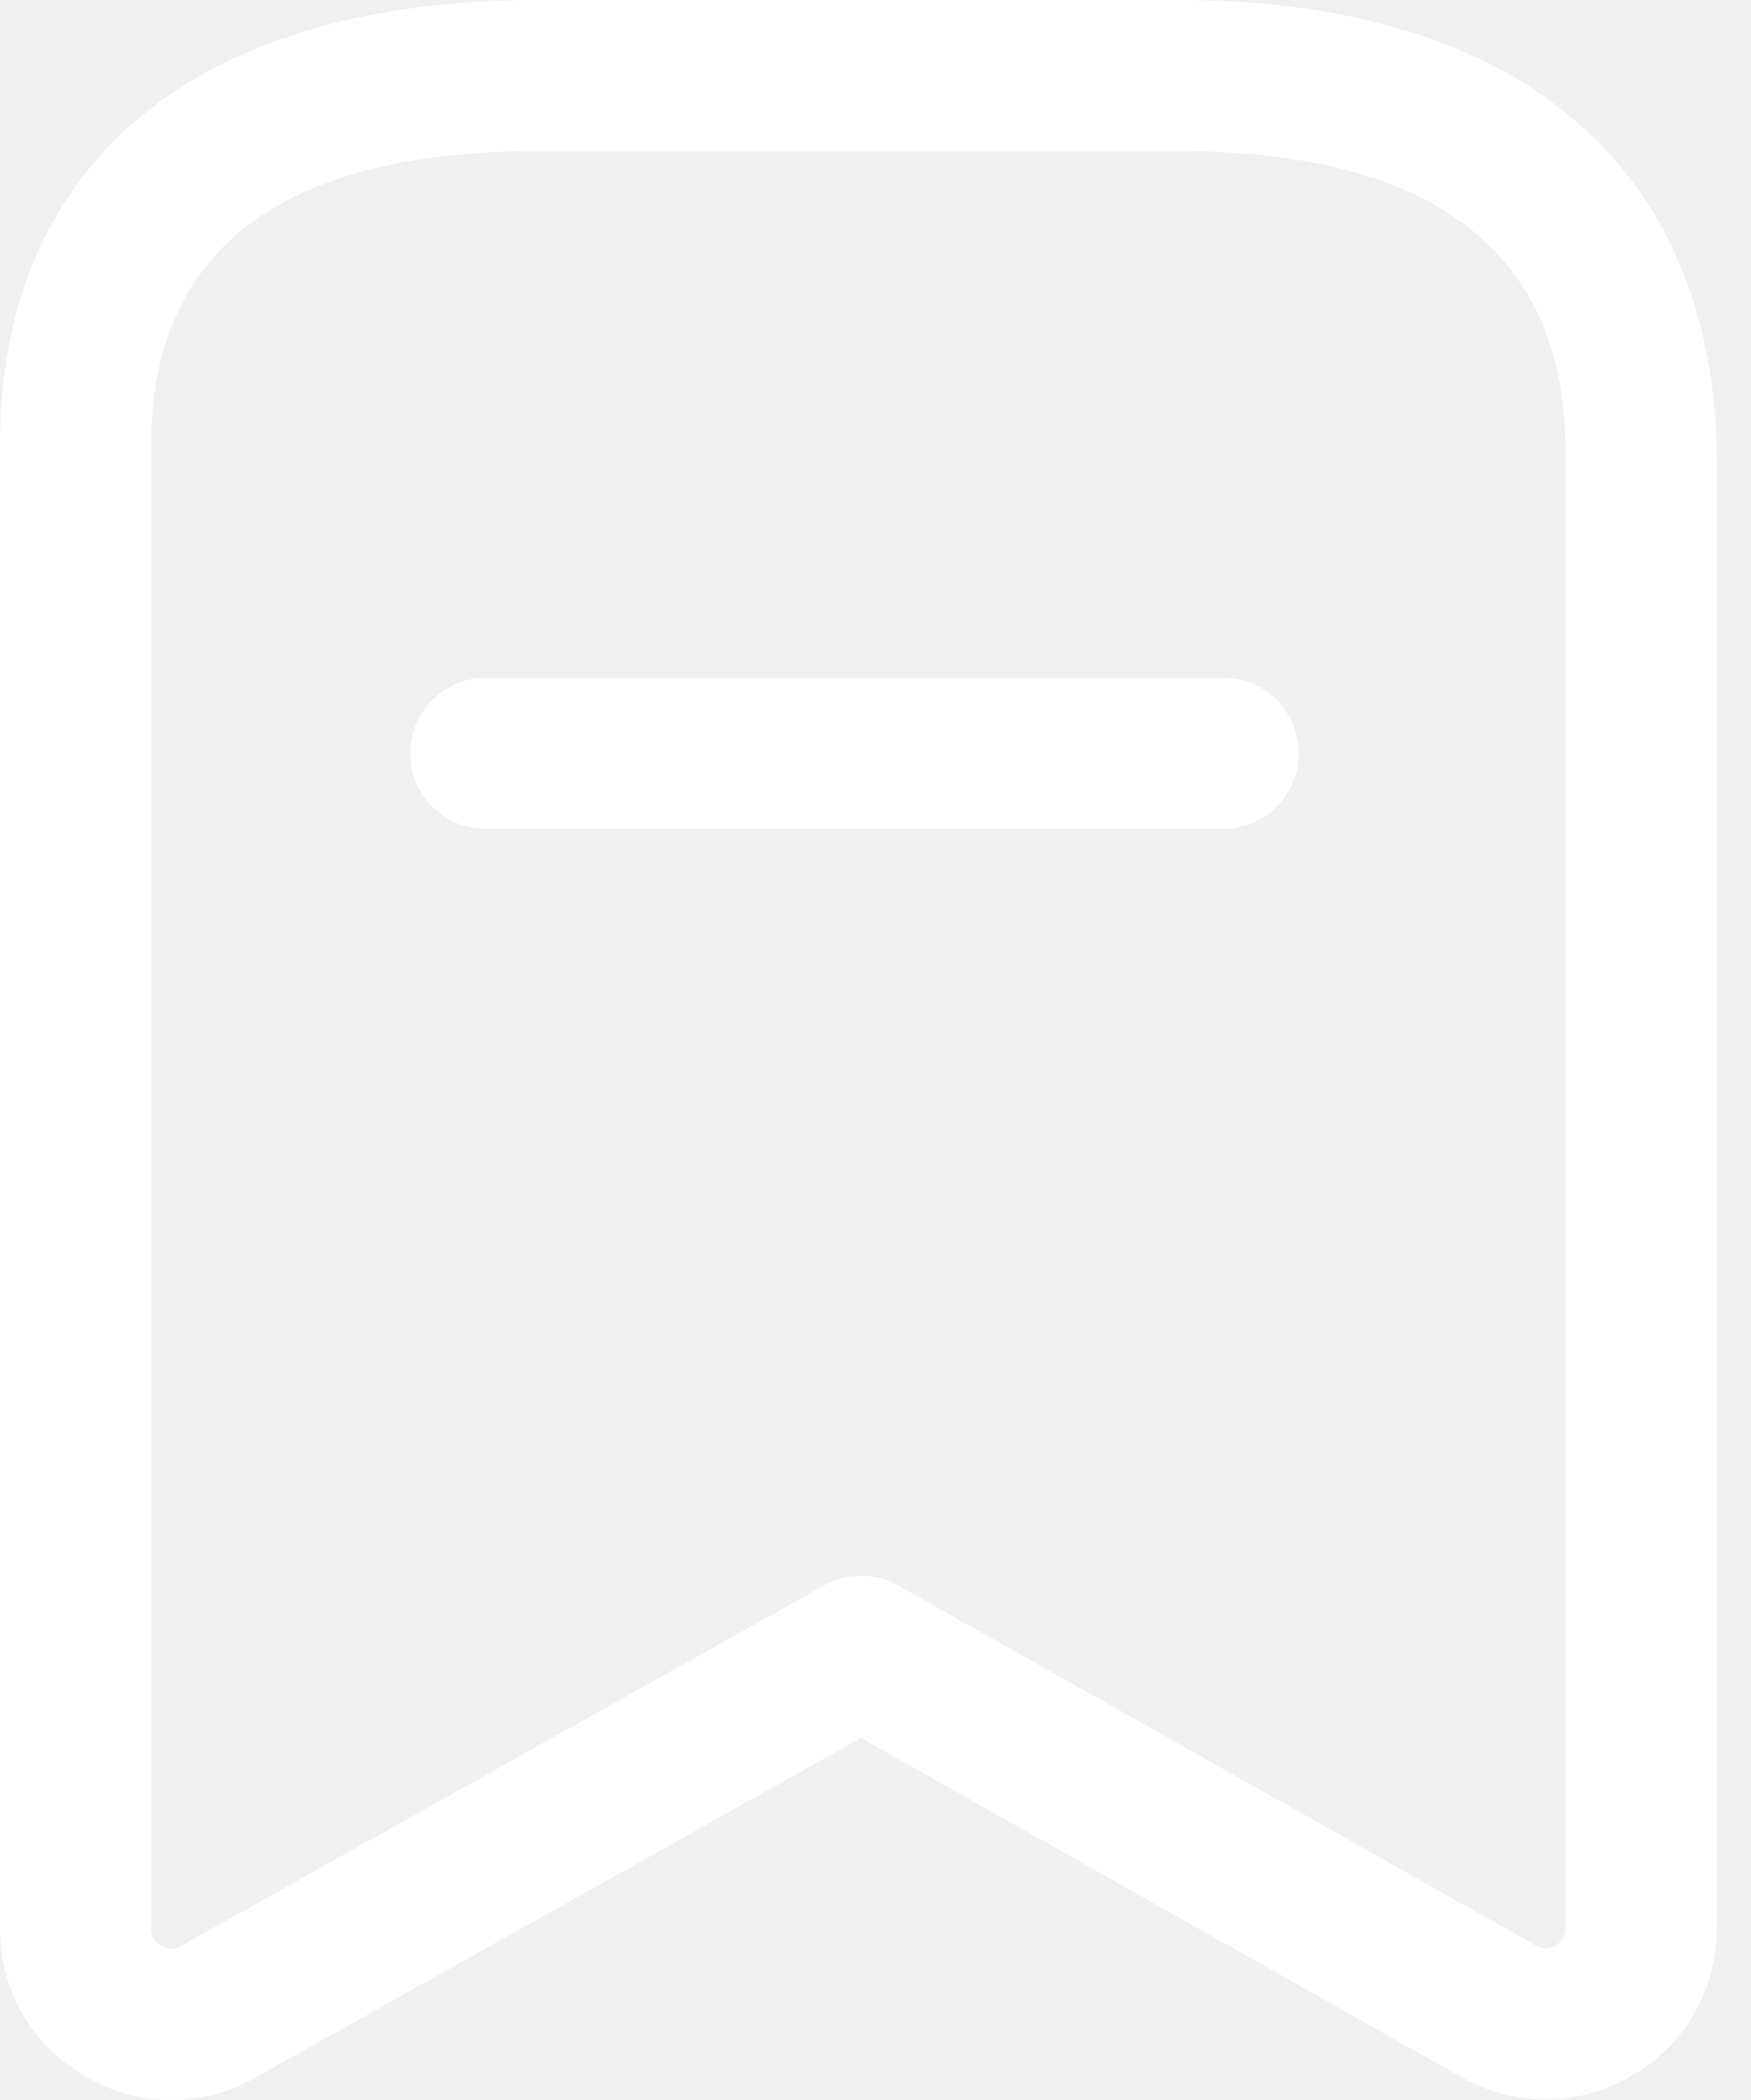
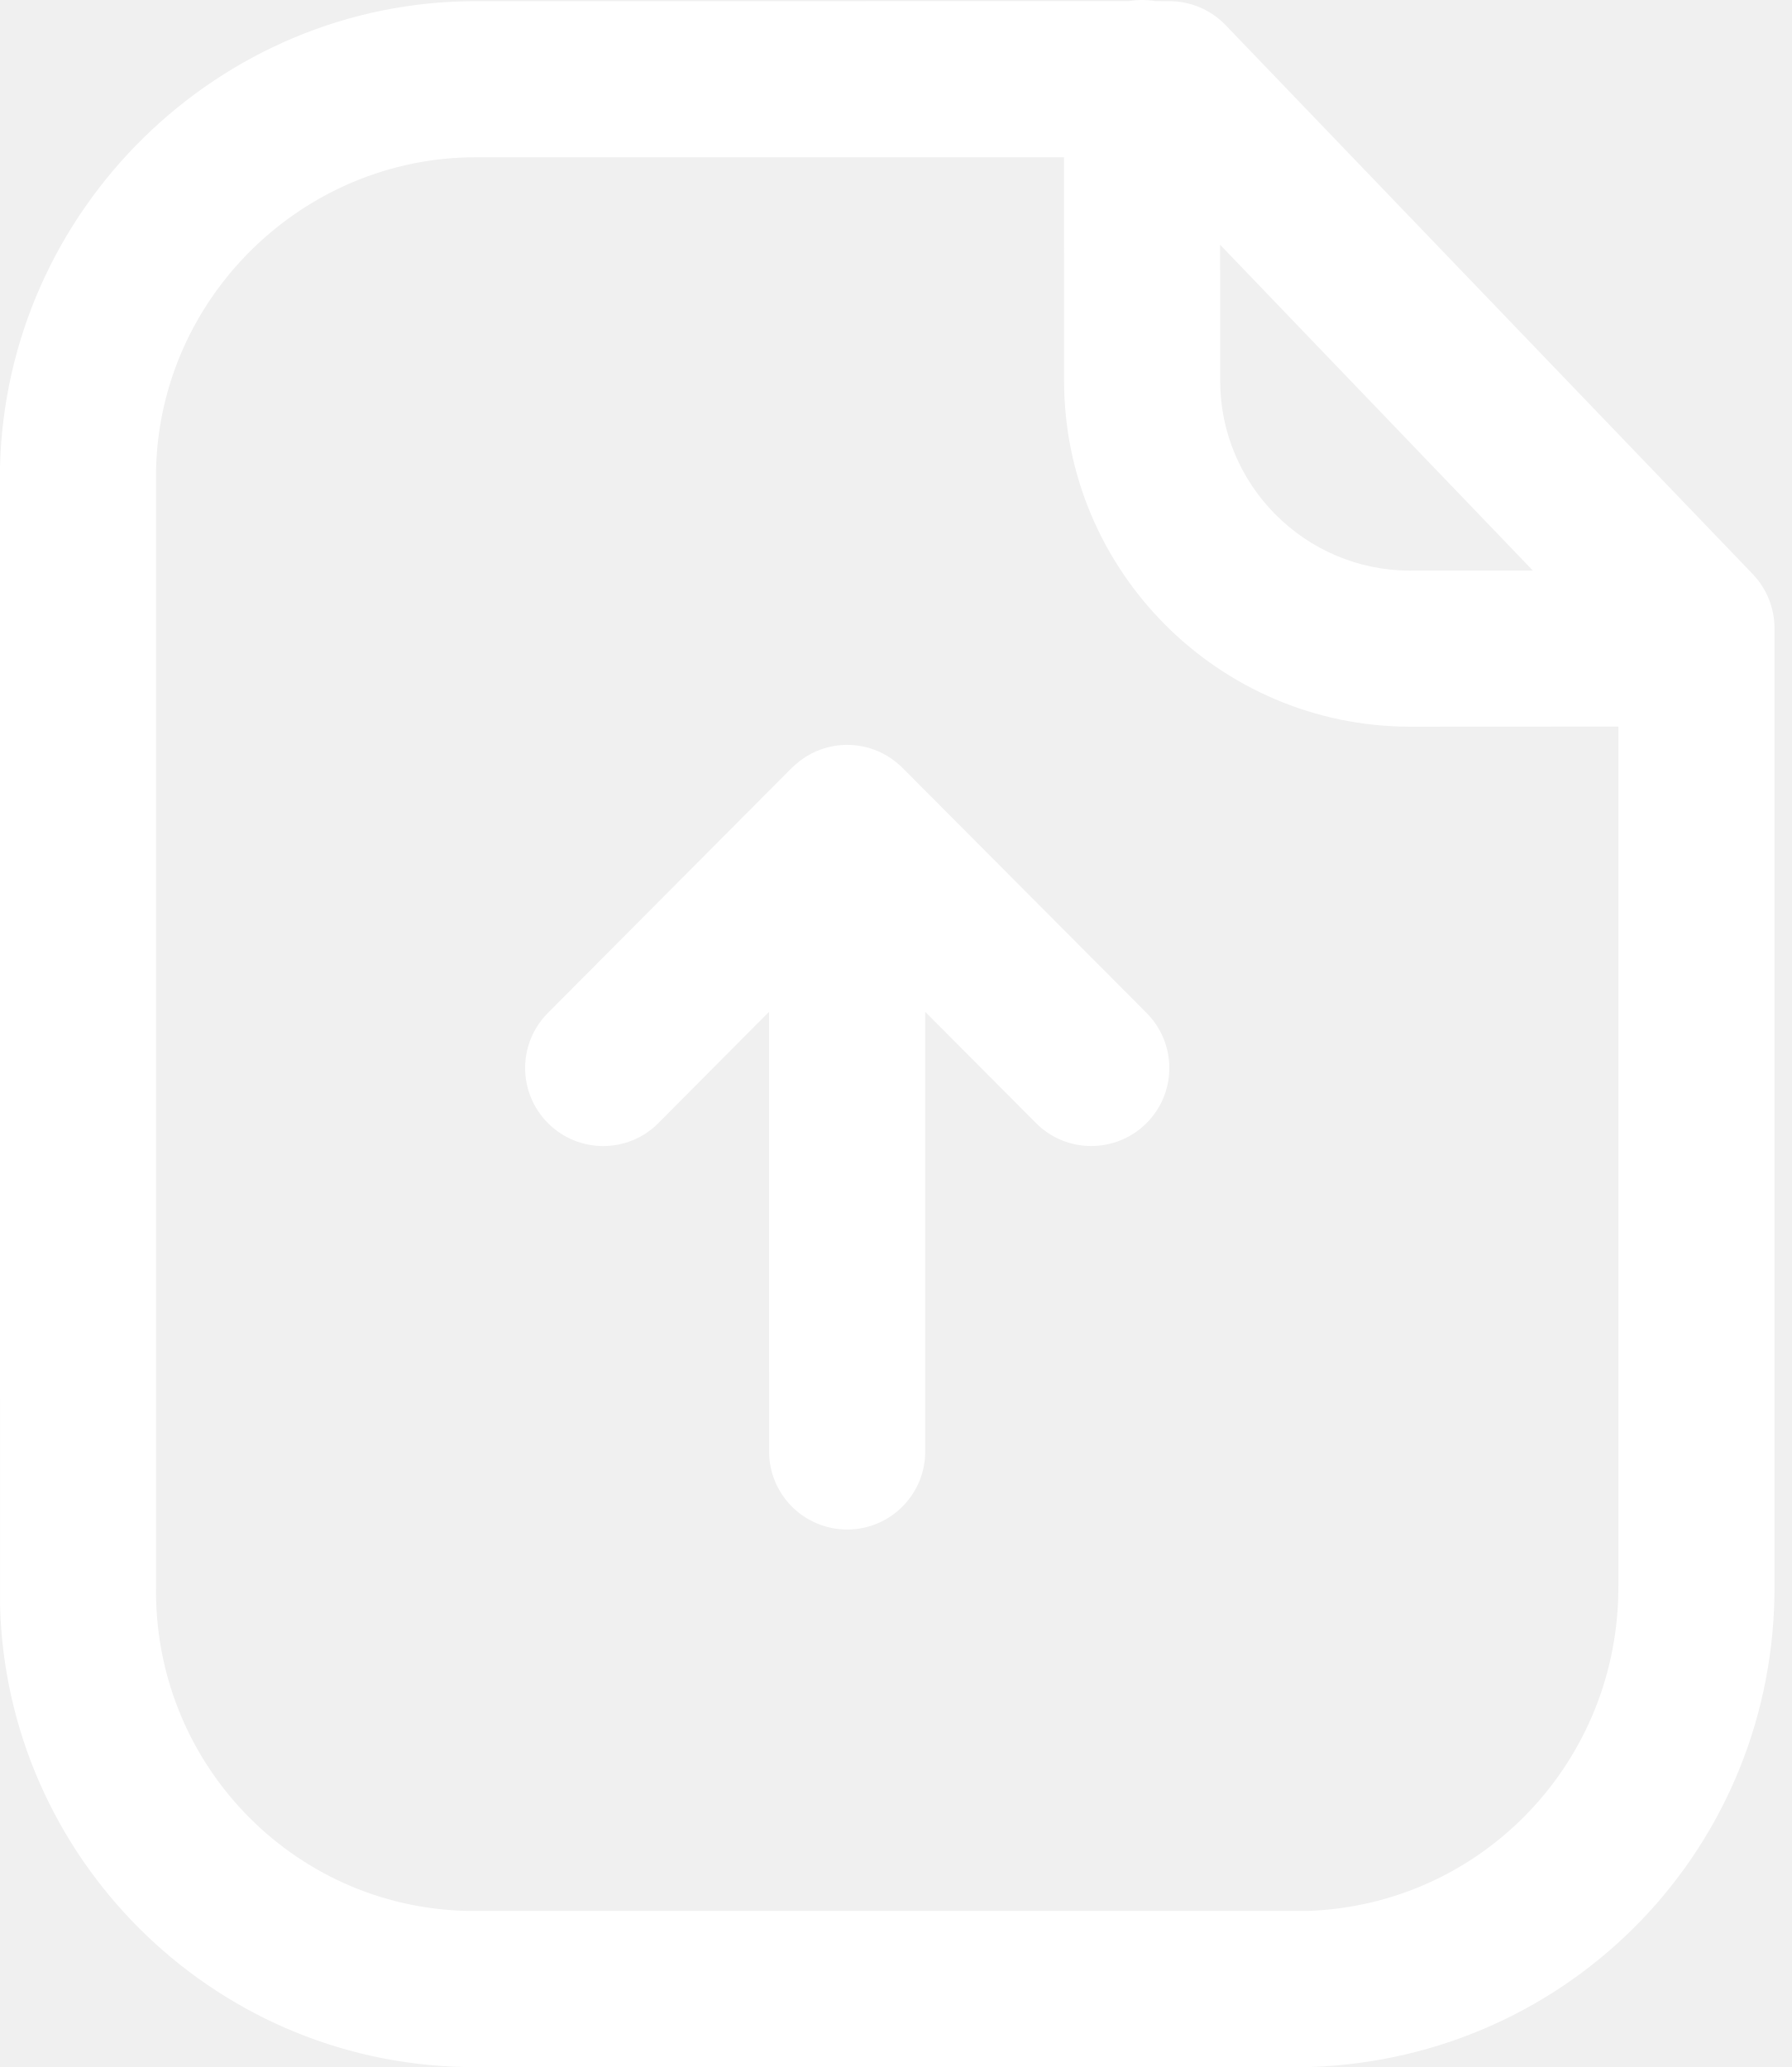
- <svg xmlns="http://www.w3.org/2000/svg" width="50" height="60" viewBox="0 0 50 60" fill="none">
-   <path fill-rule="evenodd" clip-rule="evenodd" d="M33.677 0C43.439 0 49.04 4.832 49.04 13.251V55.087C49.04 56.843 48.136 58.423 46.617 59.306C45.103 60.193 43.278 60.21 41.747 59.347L24.593 49.656L7.281 59.367C6.533 59.787 5.713 60 4.89 60C4.041 60 3.192 59.773 2.42 59.318C0.904 58.434 -0 56.854 -0 55.102V12.724C-0 4.637 5.603 0 15.375 0H33.677ZM33.677 4.317H15.375C8.038 4.317 4.317 7.143 4.317 12.724V55.102C4.317 55.372 4.472 55.519 4.602 55.594C4.731 55.674 4.936 55.732 5.172 55.599L23.54 45.296C24.196 44.93 24.999 44.927 25.658 45.299L43.868 55.585C44.107 55.723 44.311 55.66 44.441 55.582C44.57 55.504 44.723 55.358 44.723 55.087L44.722 12.923C44.7 10.446 44.221 4.317 33.677 4.317ZM34.94 19.365C36.131 19.365 37.098 20.332 37.098 21.524C37.098 22.715 36.131 23.683 34.94 23.683H13.877C12.686 23.683 11.719 22.715 11.719 21.524C11.719 20.332 12.686 19.365 13.877 19.365H34.94Z" fill="white" />
+ <svg xmlns="http://www.w3.org/2000/svg" width="52" height="60" viewBox="0 0 52 60" fill="none">
+   <path fill-rule="evenodd" clip-rule="evenodd" d="M33.147 0C33.277 0 33.404 0.011 33.528 0.032L33.936 0.034C34.553 0.034 35.142 0.285 35.57 0.729L50.871 16.667C51.273 17.087 51.5 17.652 51.5 18.235V45.992C51.548 53.57 45.64 59.728 38.05 60H13.465C6.094 59.842 0.183 53.886 0.001 46.59L0 13.562C0.178 6.069 6.364 0.034 13.8 0.034L32.765 0.032C32.889 0.011 33.017 0 33.147 0ZM30.88 4.564L13.809 4.565C8.804 4.565 4.648 8.618 4.53 13.617V45.992C4.422 51.129 8.469 55.358 13.558 55.469H37.971C43.013 55.288 47.002 51.129 46.969 46.007L46.969 21.091L40.903 21.094C35.373 21.079 30.882 16.573 30.882 11.051L30.88 4.564ZM24.587 21.622C25.212 21.622 25.778 21.876 26.188 22.286L26.191 22.288L33.277 29.404C34.159 30.292 34.156 31.723 33.271 32.605C32.383 33.487 30.948 33.487 30.066 32.599L26.851 29.37L26.852 42.133C26.852 43.384 25.837 44.398 24.587 44.398C23.336 44.398 22.321 43.384 22.321 42.133L22.32 29.37L19.109 32.599C18.668 33.046 18.085 33.267 17.505 33.267C16.928 33.267 16.348 33.046 15.907 32.605C15.022 31.723 15.016 30.292 15.901 29.404L22.981 22.288L23.082 22.195C23.125 22.156 23.171 22.119 23.217 22.083L22.981 22.288C23.065 22.203 23.156 22.127 23.252 22.059C23.625 21.784 24.087 21.622 24.587 21.622ZM35.41 7.104L35.412 11.051C35.412 14.084 37.877 16.554 40.909 16.564L44.486 16.561L35.41 7.104Z" fill="white" />
</svg>
